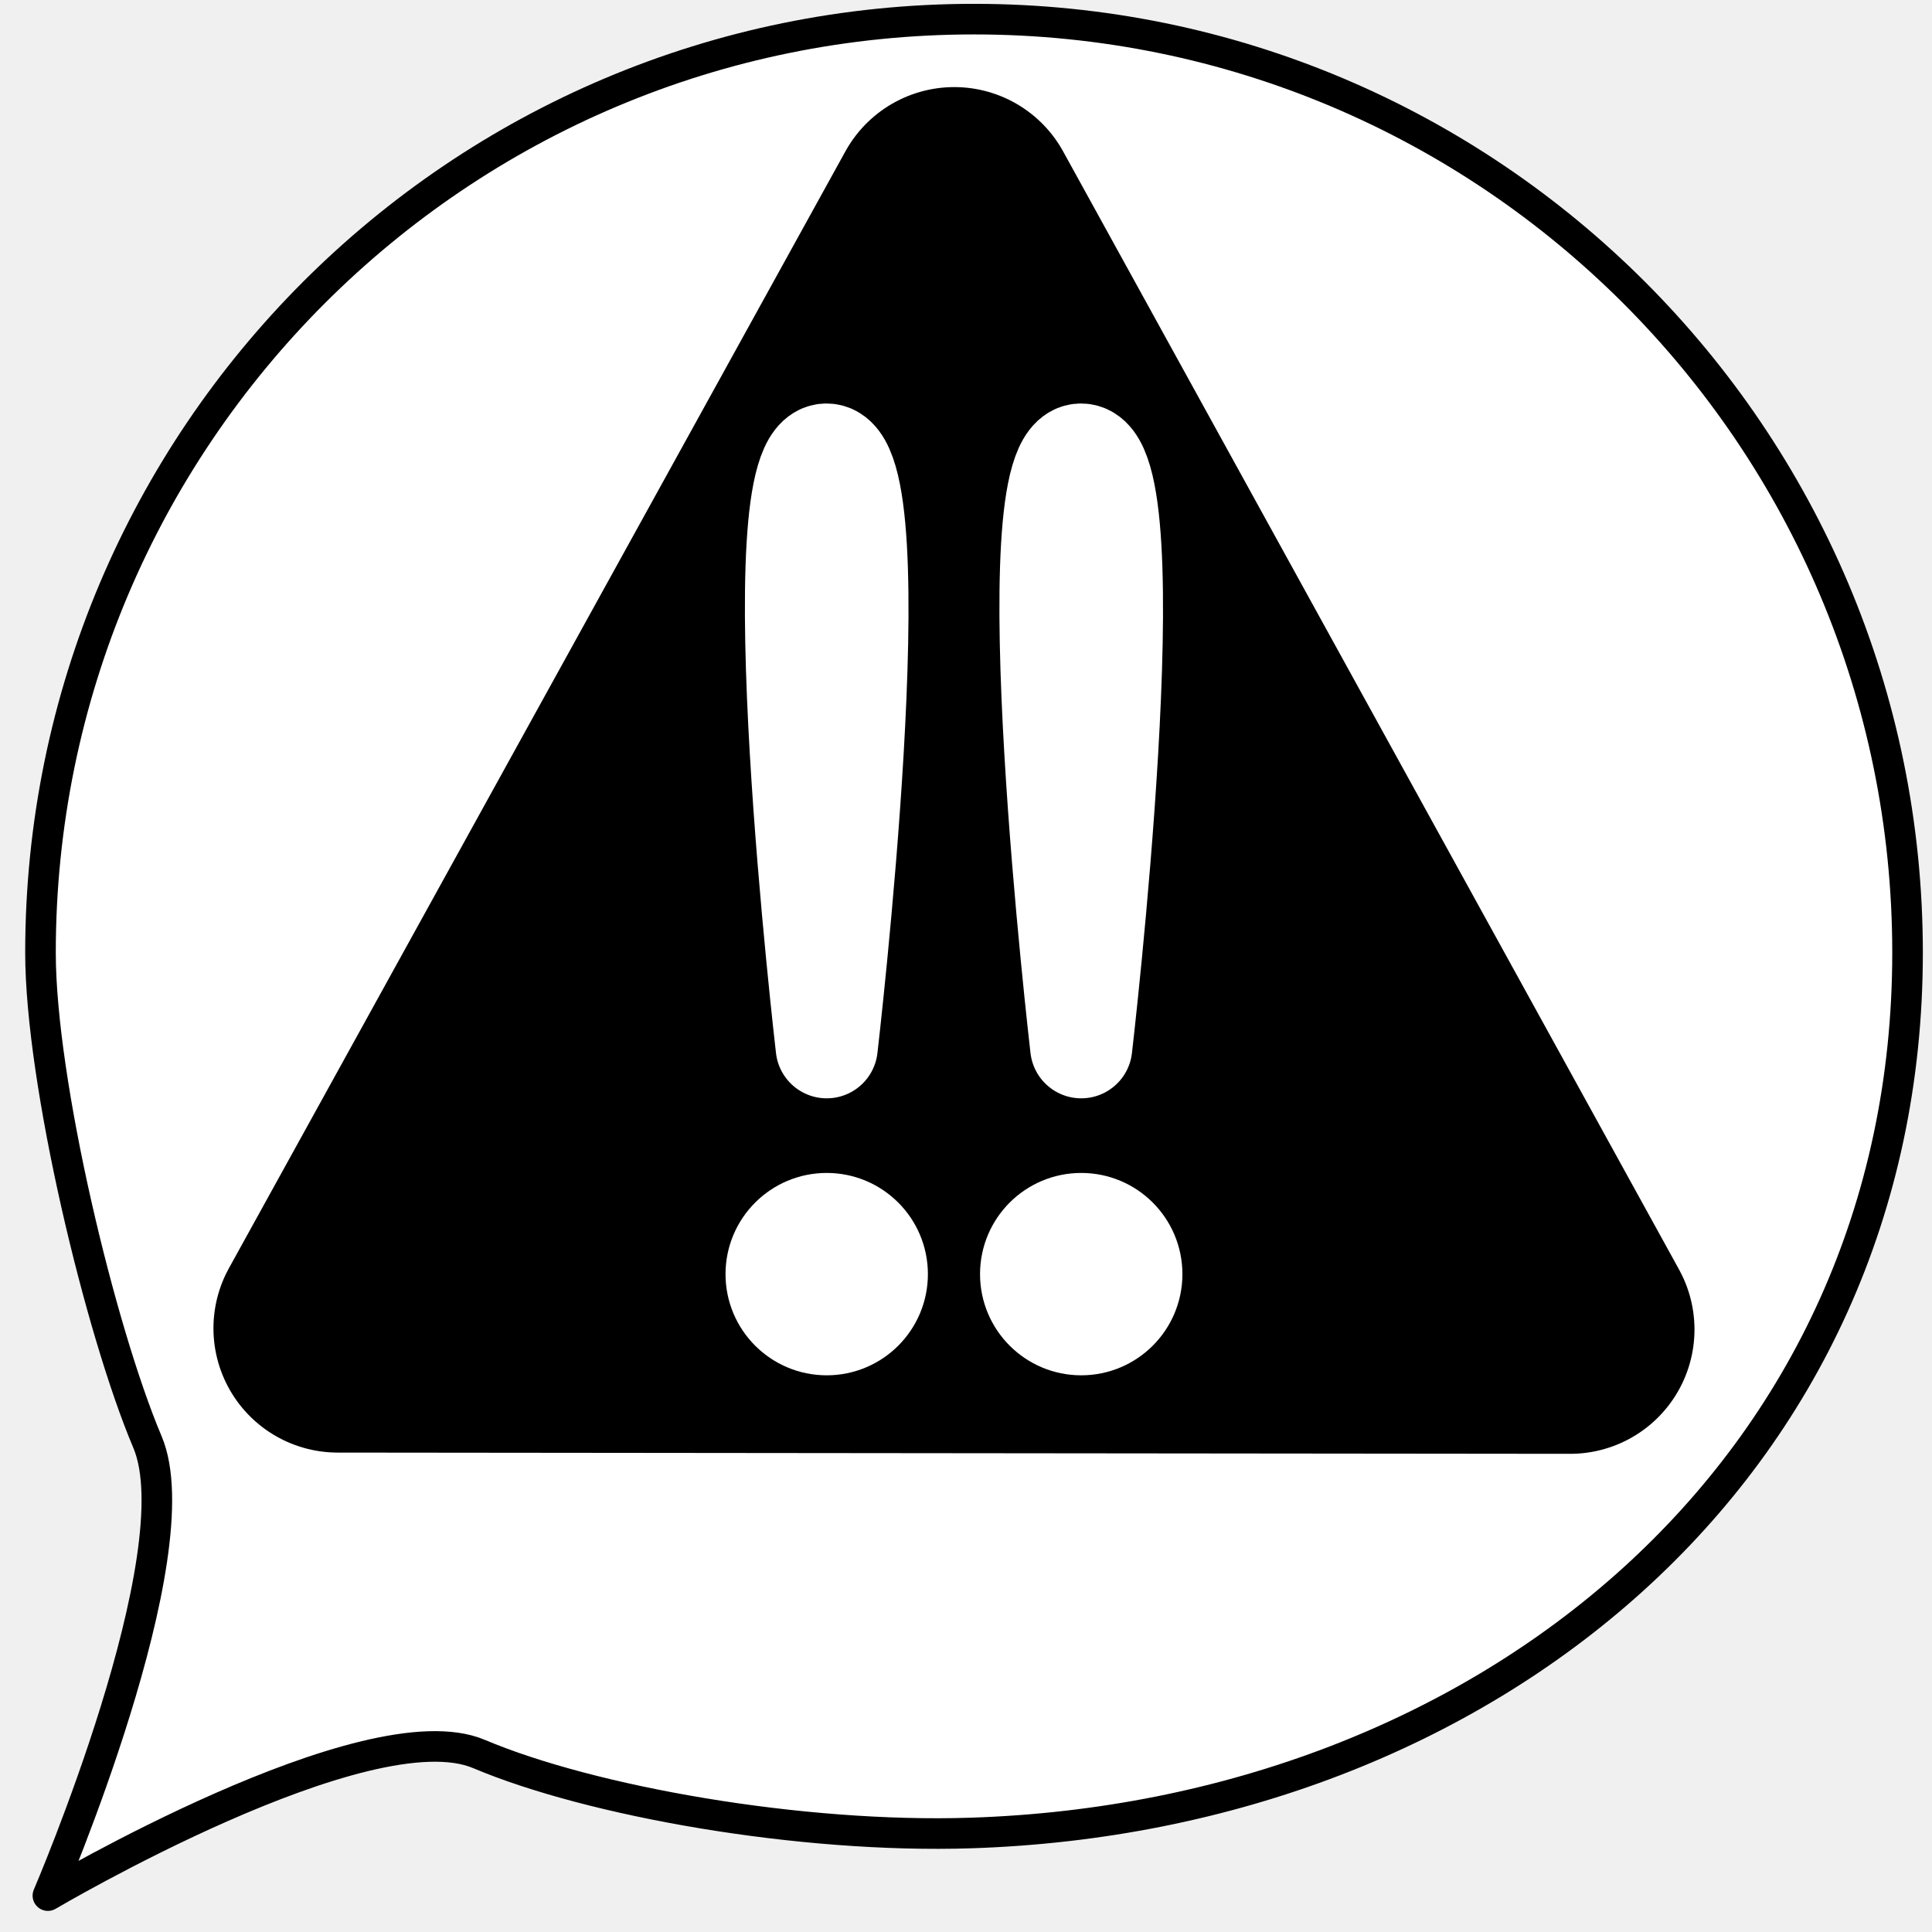
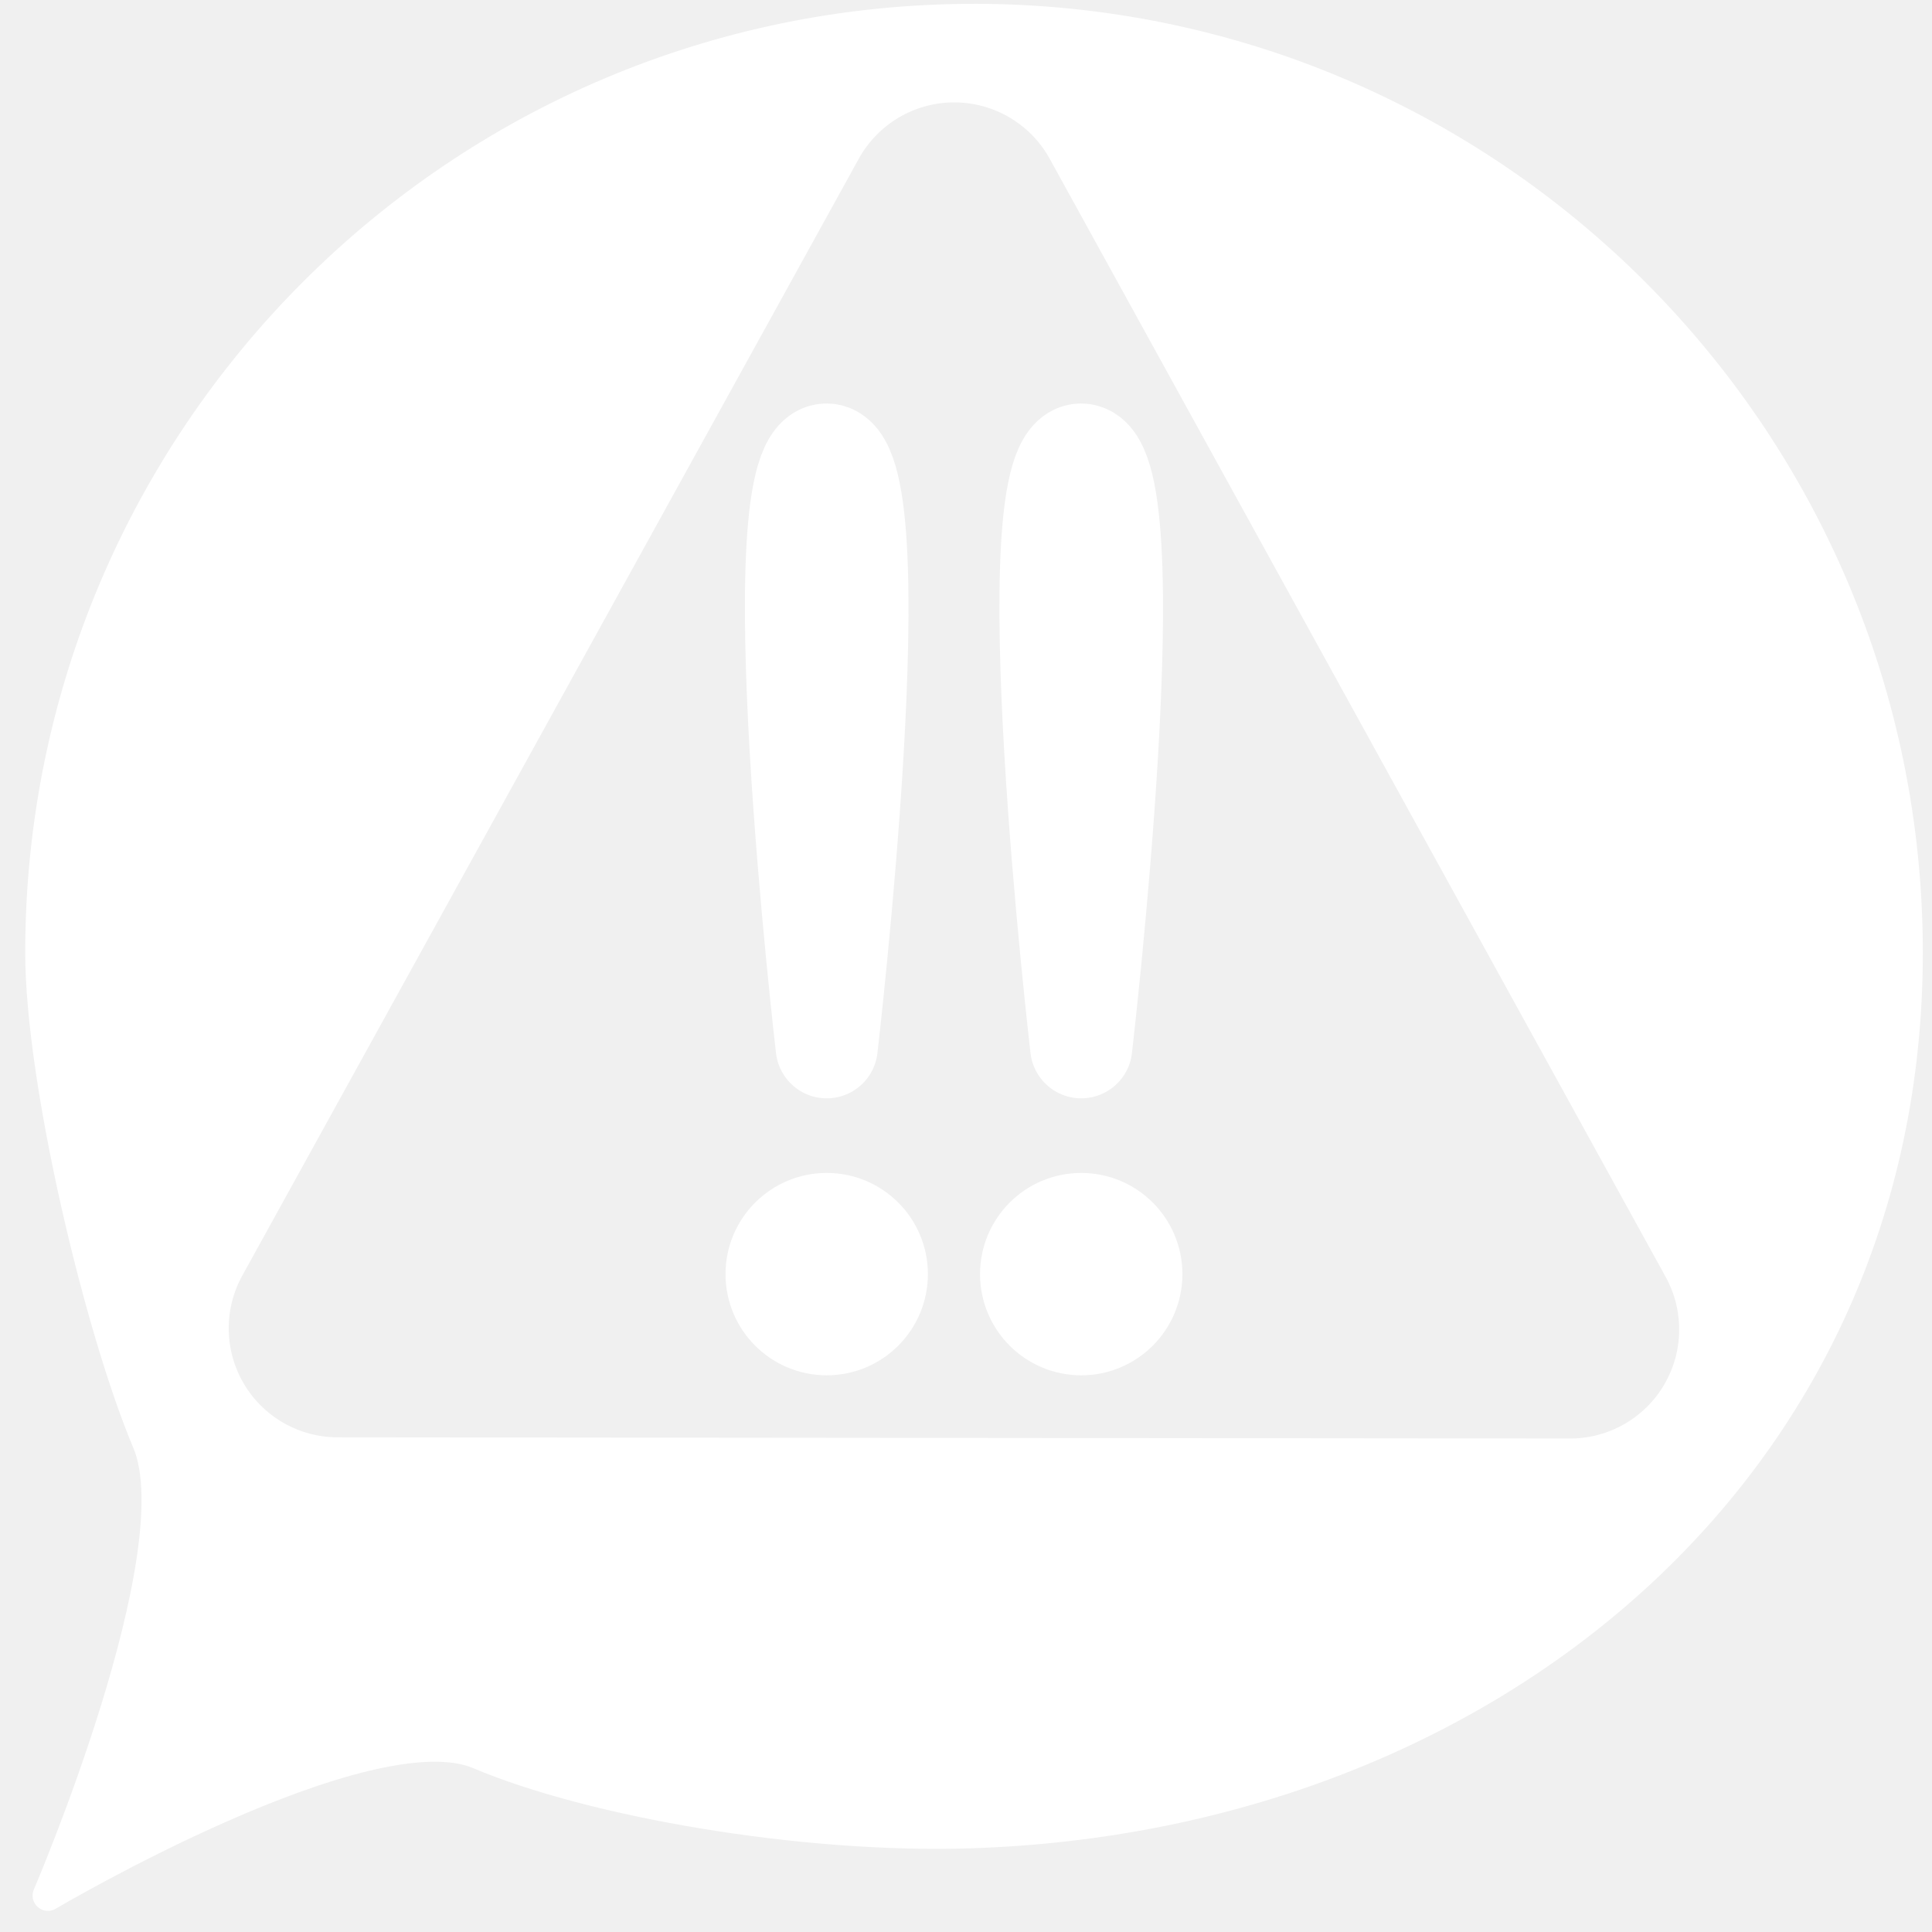
- <svg xmlns="http://www.w3.org/2000/svg" id="icon" version="1.1" viewBox="0 0 72 72" height="72" width="72">
+ <svg xmlns="http://www.w3.org/2000/svg" height="72" id="icon" version="1.1" viewBox="0 0 72 72" width="72">
  <defs id="defs1" />
-   <path d="m 71.089,35.503 c 0,19.214 -15.691,32.178 -34.894,32.807 -6.369,0.209 -14.18,-1.182 -18.342,-2.943 -4.162,-1.76 -16.068,5.277 -16.068,5.277 0,0 5.472,-12.74 3.711,-16.903 C 3.735,49.579 1.509,40.306 1.509,35.503 1.509,16.289 17.085,0.713 36.299,0.713 55.513,0.713 71.089,16.289 71.089,35.503 Z" style="fill:#ffffff;fill-opacity:1;stroke:#000000;stroke-width:1.14;stroke-linejoin:round" id="path2" />
-   <path id="triangle-path" style="fill:#000000;fill-opacity:1;stroke:#000000;stroke-width:9.265;stroke-linecap:round;stroke-linejoin:round;stroke-dasharray:none;stroke-opacity:1" d="M 35.562,7.878 58.516,49.547 12.587,49.501 Z" />
+   <path style="fill:#ffffff;fill-opacity:1;stroke:#ffffff;stroke-width:1.14;stroke-linejoin:round;stroke-opacity:1" d="M 36.299,0.713 C 17.085,0.713 1.51,16.288 1.51,35.502 c 0,4.803 2.226,14.076 3.986,18.238 1.76,4.162 -3.711,16.902 -3.711,16.902 0,0 11.904,-7.036 16.066,-5.275 4.162,1.76 11.975,3.152 18.344,2.943 19.204,-0.629 34.893,-13.595 34.893,-32.809 0,-19.214 -15.575,-34.789 -34.789,-34.789 z M 35.564,3.246 a 4.633,4.633 0 0 1 4.055,2.396 L 62.574,47.312 a 4.633,4.633 0 0 1 -4.062,6.867 L 12.582,54.135 A 4.633,4.633 0 0 1 8.531,47.262 L 31.506,5.639 a 4.633,4.633 0 0 1 4.059,-2.393 z" id="path2" />
  <circle style="fill:#ffffff;fill-opacity:1;stroke:#ffffff;stroke-width:3.058;stroke-linecap:round;stroke-linejoin:round;stroke-dasharray:none;stroke-opacity:1" id="path3" cx="30.809" cy="47.483" r="2.242" />
  <path id="rect5" style="stroke:#ffffff;stroke-width:3.805;stroke-linecap:round;stroke-linejoin:round;stroke-dasharray:none;stroke-opacity:1" d="m 30.809,16.94 c -2.579,-0.039 0,22.089 0,22.089 0,0 2.579,-22.05 0,-22.089 z" />
  <circle style="fill:#ffffff;fill-opacity:1;stroke:#ffffff;stroke-width:3.058;stroke-linecap:round;stroke-linejoin:round;stroke-dasharray:none;stroke-opacity:1" id="path3-6" cx="40.294" cy="47.483" r="2.242" />
  <path id="rect5-3" style="stroke:#ffffff;stroke-width:3.805;stroke-linecap:round;stroke-linejoin:round;stroke-dasharray:none;stroke-opacity:1" d="m 40.294,16.94 c -2.579,-0.039 0,22.089 0,22.089 0,0 2.579,-22.05 0,-22.089 z" />
</svg>
